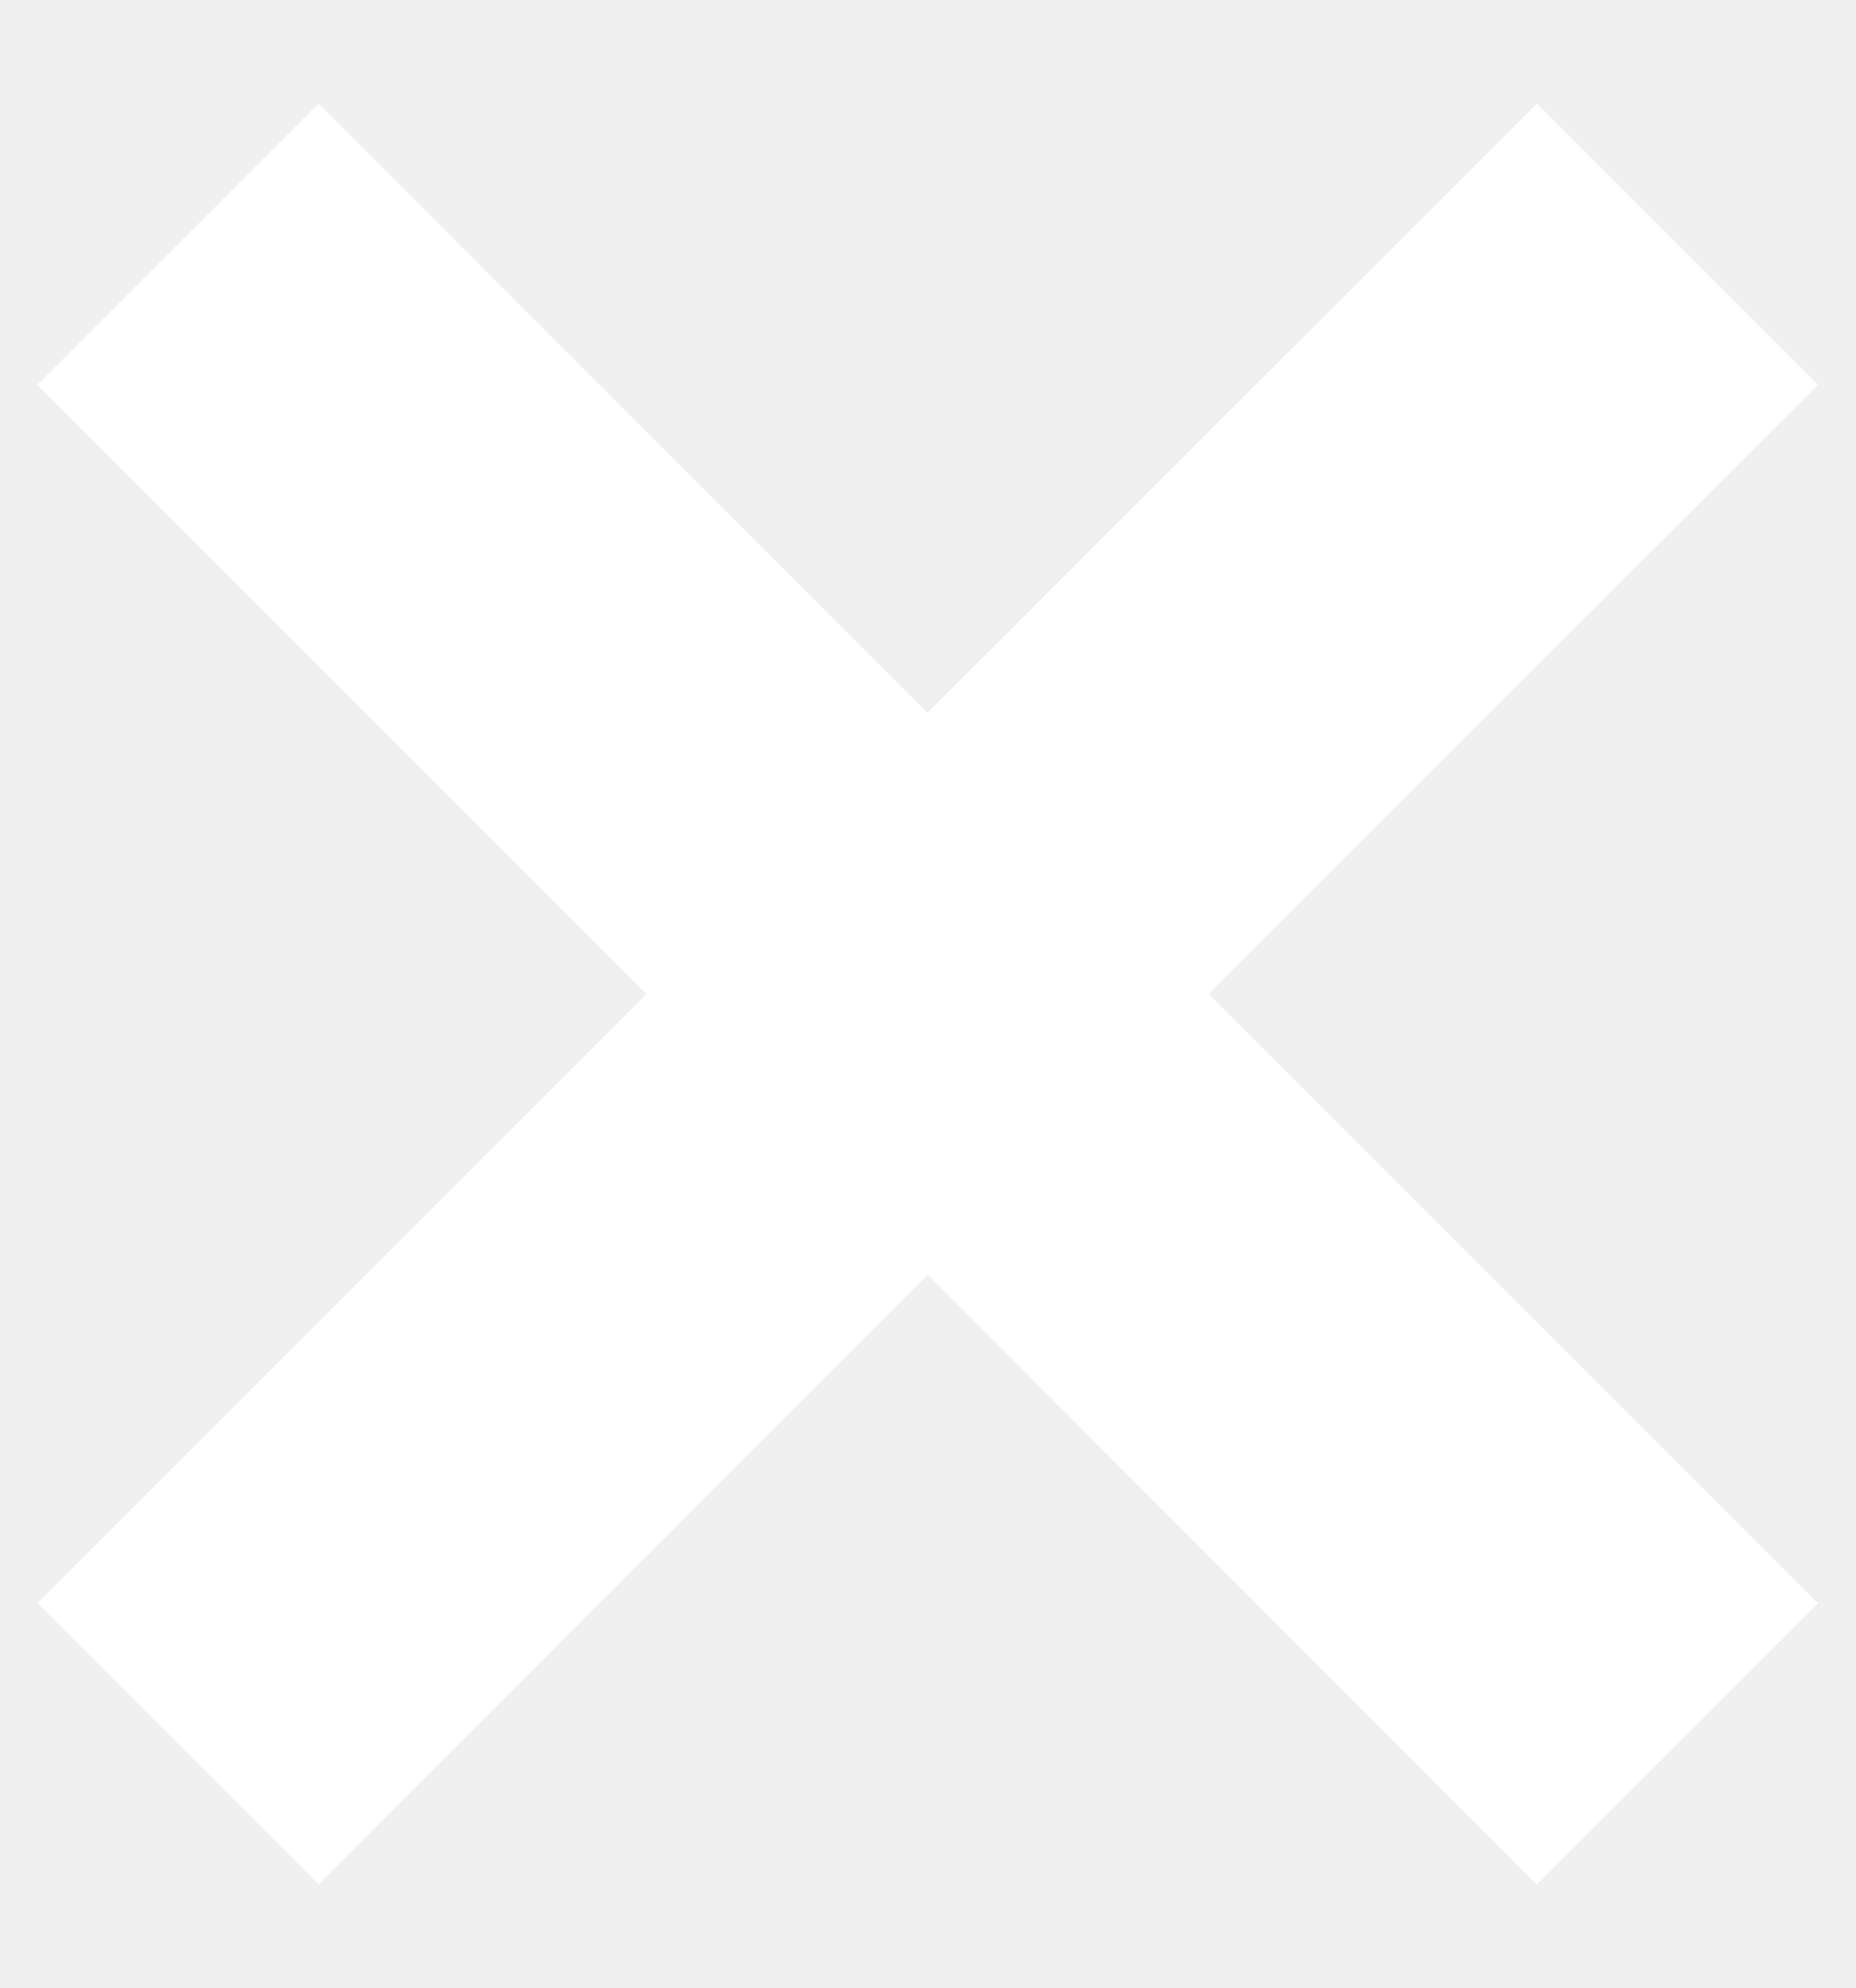
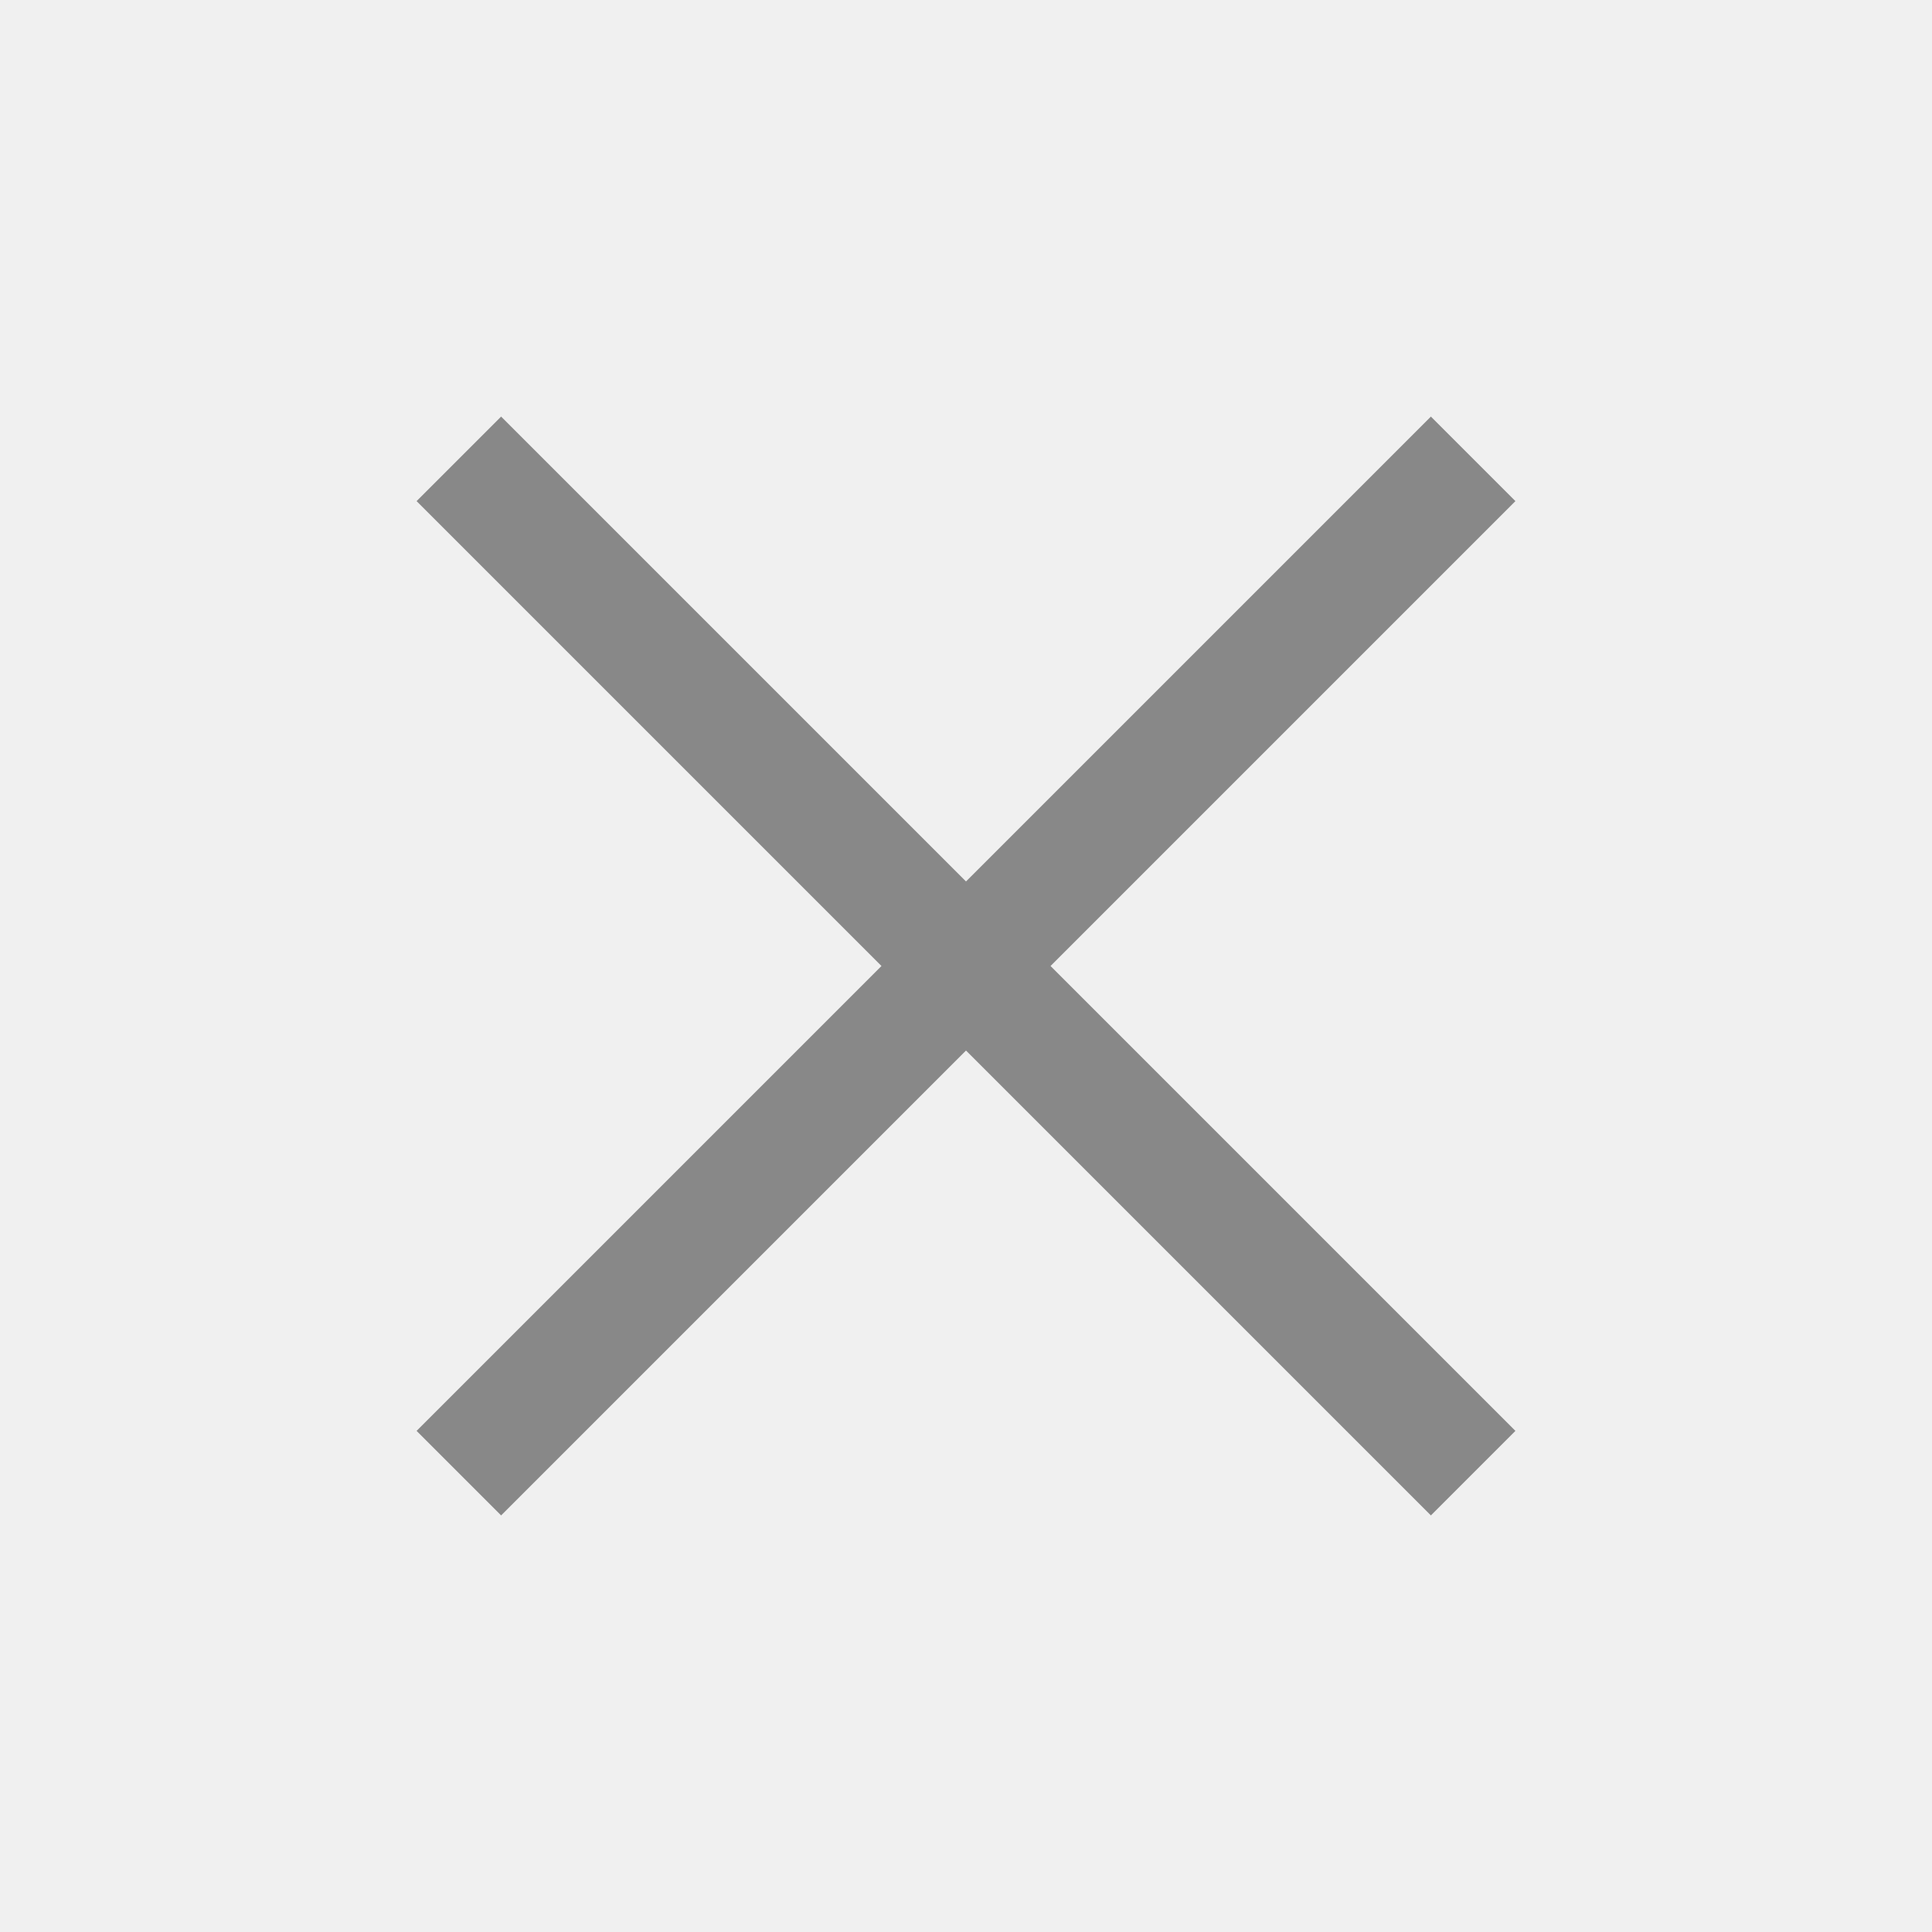
- <svg xmlns="http://www.w3.org/2000/svg" width="14" height="15">
-   <path d="m11.596.782 2.122 2.122L9.12 7.499l4.597 4.597-2.122 2.122L7 9.62l-4.595 4.597-2.122-2.122L4.878 7.5.282 2.904 2.404.782l4.595 4.596L11.596.782Z" fill="#FFFFFF" fill-rule="evenodd" />
+ <svg xmlns="http://www.w3.org/2000/svg" height="48" viewBox="0 -960 960 960" width="48">
+   <path d="m249-207-42-42 231-231-231-231 42-42 231 231 231-231 42 42-231 231 231 231-42 42-231-231-231 231Z" fill="#888888" />
</svg>
